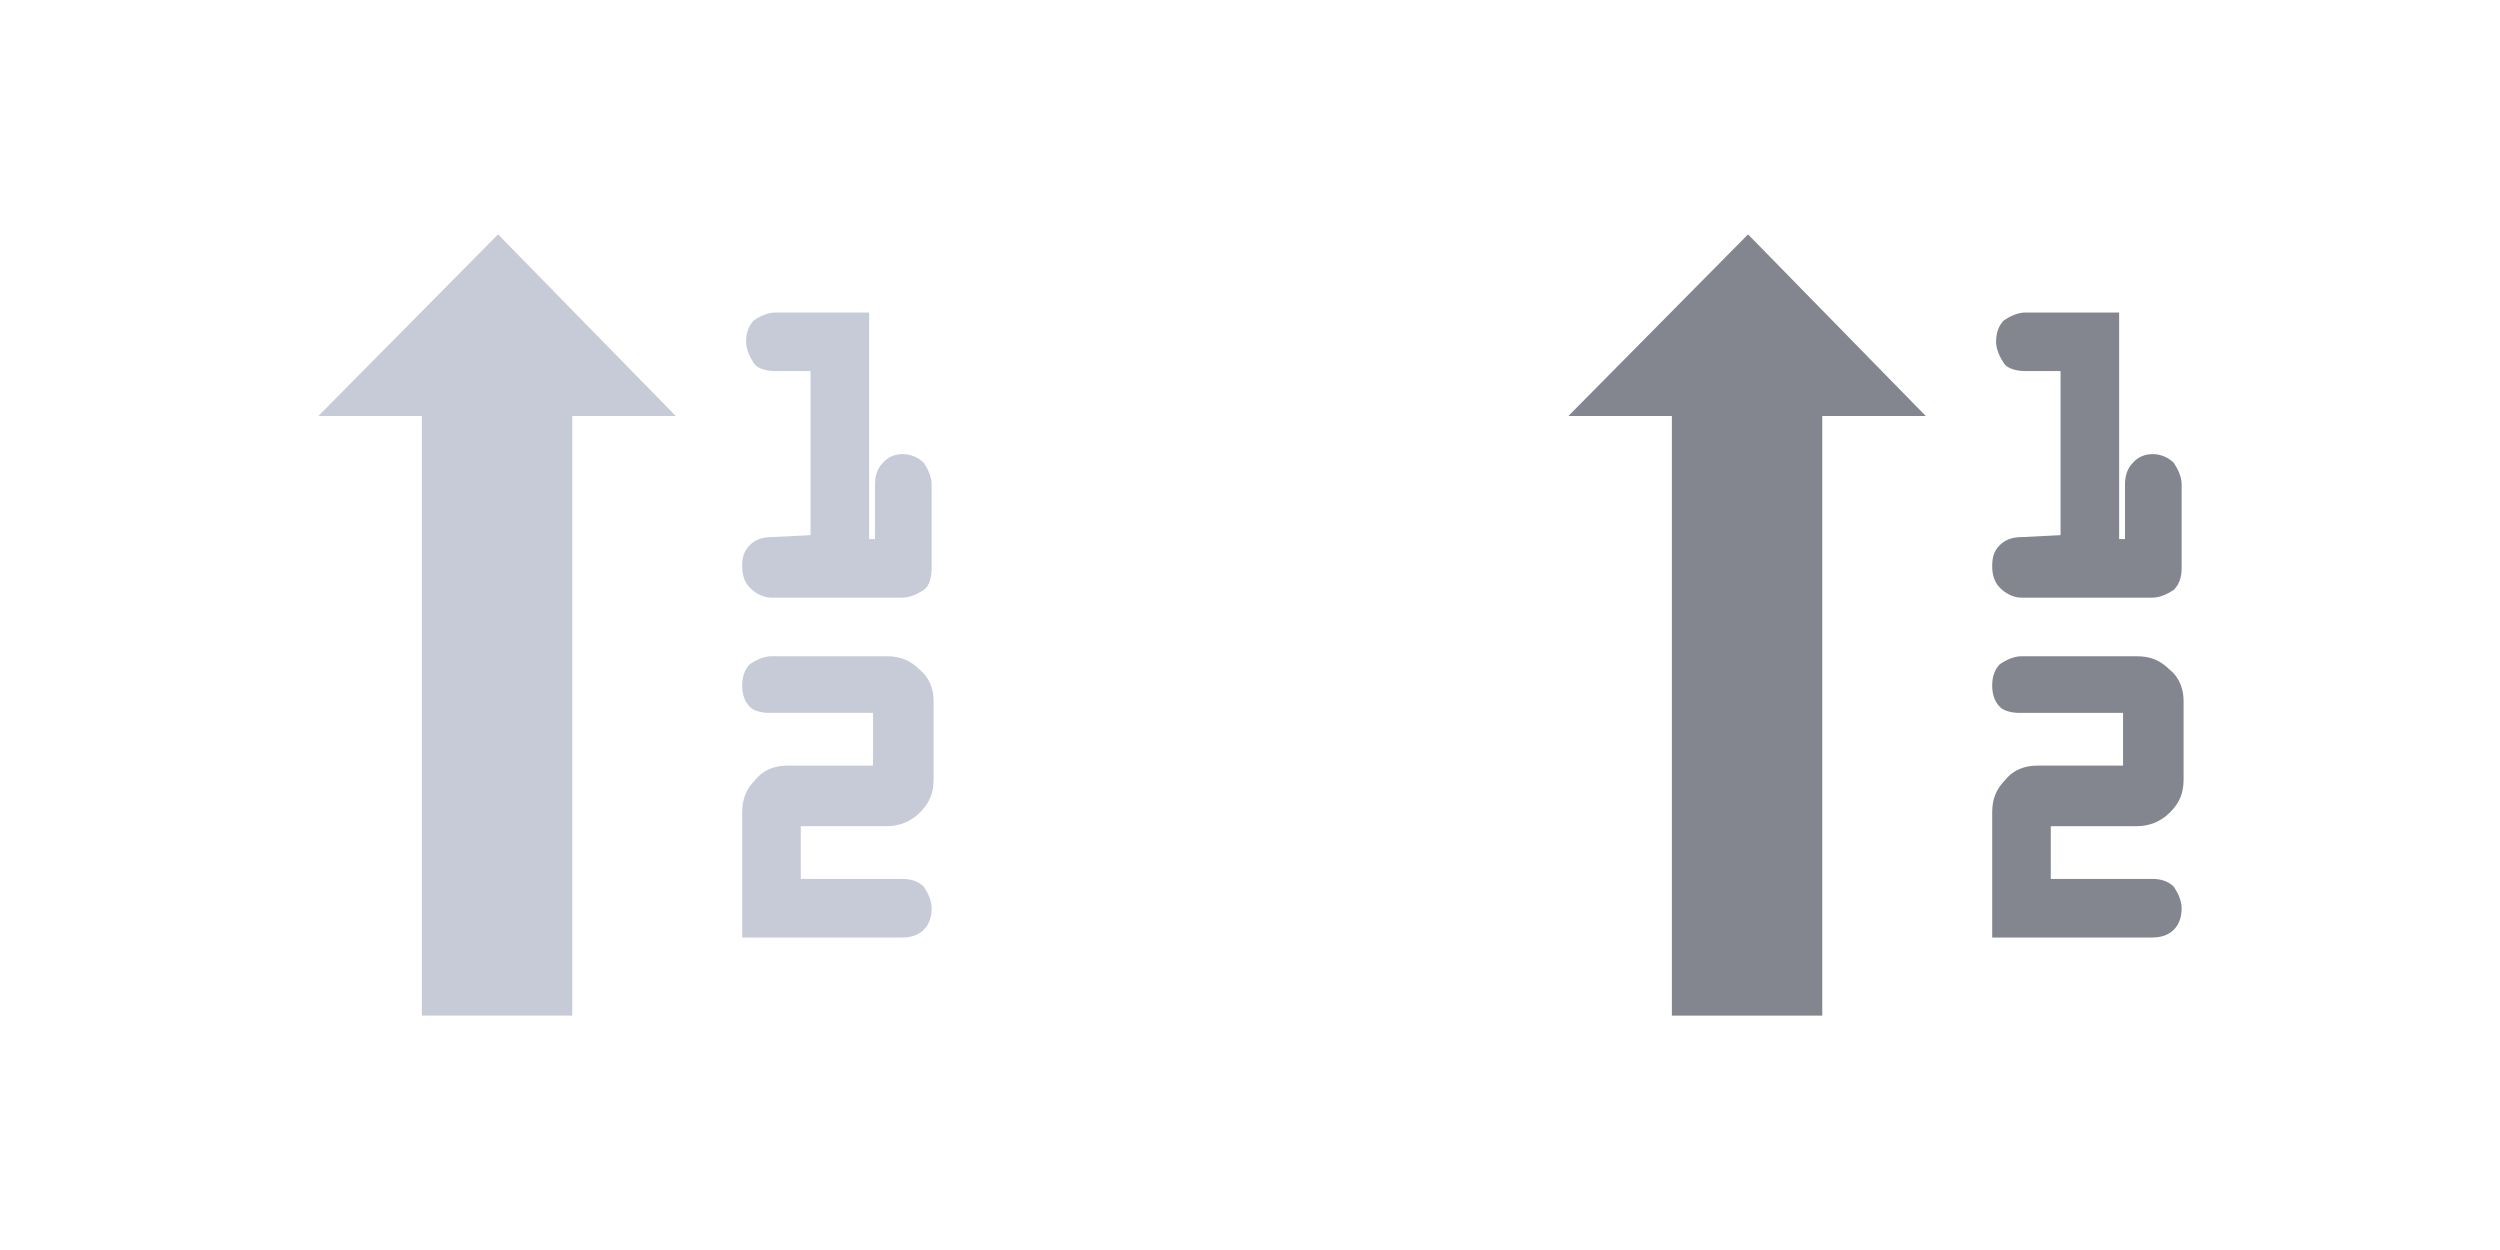
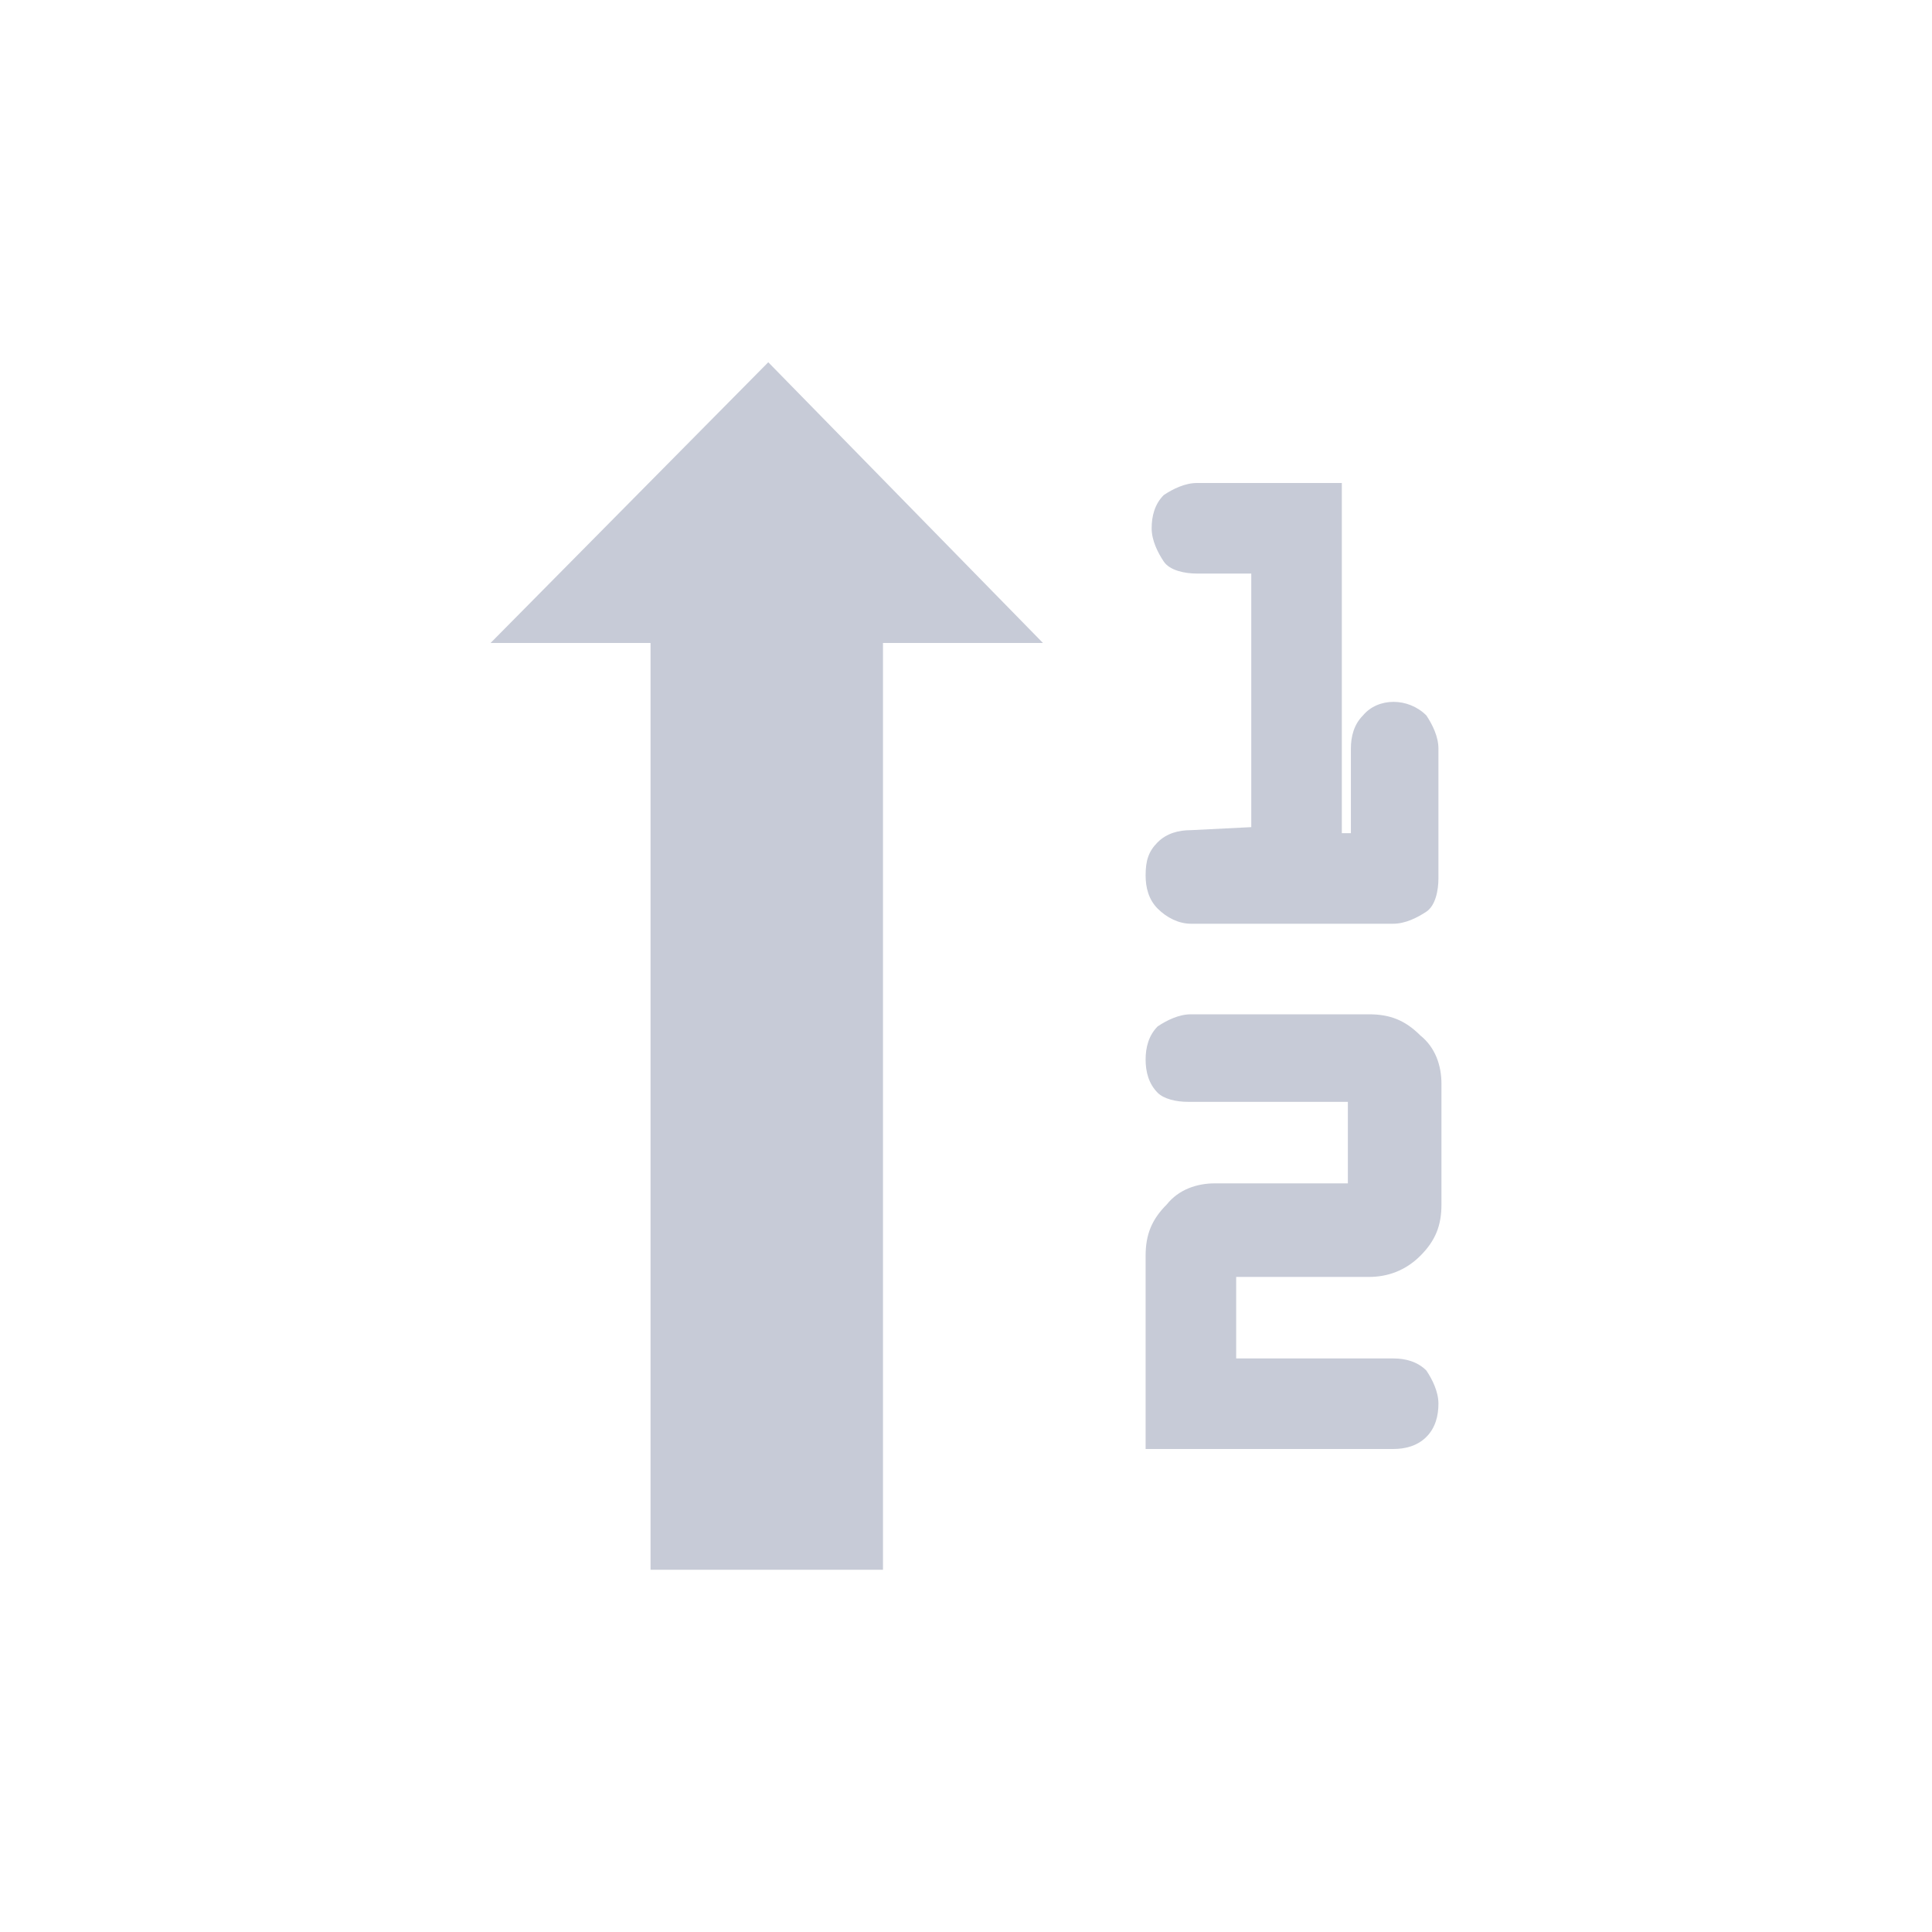
- <svg xmlns="http://www.w3.org/2000/svg" version="1.1" id="Layer_1" x="0px" y="0px" viewBox="0 0 128 64" style="enable-background:new 0 0 128 64;" xml:space="preserve">
+ <svg xmlns="http://www.w3.org/2000/svg" version="1.1" id="Layer_1" x="0px" y="0px" viewBox="0 0 64 64" style="enable-background:new 0 0 64 64;" xml:space="preserve">
  <style type="text/css">
	.st0{fill:#C7CBD7;}
- 	.st1{fill:#83868E;}
</style>
  <g>
-     <path class="st0" d="M39.5,27.5c-0.4,0-0.8,0.1-1.1,0.4c-0.3,0.3-0.4,0.6-0.4,1.1c0,0.4,0.1,0.8,0.4,1.1c0.3,0.3,0.7,0.5,1.1,0.5   h6.7c0.4,0,0.8-0.2,1.1-0.4s0.4-0.7,0.4-1.1v-4.3c0-0.4-0.2-0.8-0.4-1.1c-0.6-0.6-1.6-0.6-2.1,0c-0.3,0.3-0.4,0.7-0.4,1.1v2.8h-0.3   V16h-4.8c-0.4,0-0.8,0.2-1.1,0.4c-0.3,0.3-0.4,0.7-0.4,1.1c0,0.4,0.2,0.8,0.4,1.1s0.7,0.4,1.1,0.4h1.8v8.4L39.5,27.5L39.5,27.5z" />
-     <path class="st0" d="M39.4,36.5h5.3v2.7h-4.4c-0.6,0-1.2,0.2-1.6,0.7c-0.5,0.5-0.7,1-0.7,1.7V48h8.2c0.4,0,0.8-0.1,1.1-0.4   c0.3-0.3,0.4-0.7,0.4-1.1c0-0.4-0.2-0.8-0.4-1.1C47,45.1,46.6,45,46.2,45H41v-2.7h4.4c0.6,0,1.2-0.2,1.7-0.7c0.5-0.5,0.7-1,0.7-1.7   v-4c0-0.6-0.2-1.2-0.7-1.6c-0.5-0.5-1-0.7-1.7-0.7h-5.9c-0.4,0-0.8,0.2-1.1,0.4c-0.3,0.3-0.4,0.7-0.4,1.1c0,0.4,0.1,0.8,0.4,1.1   C38.6,36.4,39,36.5,39.4,36.5z" />
-     <polygon class="st0" points="21.6,52 29.3,52 29.3,21.3 34.6,21.3 25.5,12 16.3,21.3 21.6,21.3  " />
-   </g>
-   <g>
-     <path class="st1" d="M103.5,27.5c-0.4,0-0.8,0.1-1.1,0.4c-0.3,0.3-0.4,0.6-0.4,1.1c0,0.4,0.1,0.8,0.4,1.1c0.3,0.3,0.7,0.5,1.1,0.5   h6.7c0.4,0,0.8-0.2,1.1-0.4c0.3-0.3,0.4-0.7,0.4-1.1v-4.3c0-0.4-0.2-0.8-0.4-1.1c-0.6-0.6-1.6-0.6-2.1,0c-0.3,0.3-0.4,0.7-0.4,1.1   v2.8h-0.3V16h-4.8c-0.4,0-0.8,0.2-1.1,0.4c-0.3,0.3-0.4,0.7-0.4,1.1c0,0.4,0.2,0.8,0.4,1.1s0.7,0.4,1.1,0.4h1.8v8.4L103.5,27.5   L103.5,27.5z" />
-     <path class="st1" d="M103.4,36.5h5.3v2.7h-4.4c-0.6,0-1.2,0.2-1.6,0.7c-0.5,0.5-0.7,1-0.7,1.7V48h8.2c0.4,0,0.8-0.1,1.1-0.4   c0.3-0.3,0.4-0.7,0.4-1.1c0-0.4-0.2-0.8-0.4-1.1c-0.3-0.3-0.7-0.4-1.1-0.4H105v-2.7h4.4c0.6,0,1.2-0.2,1.7-0.7   c0.5-0.5,0.7-1,0.7-1.7v-4c0-0.6-0.2-1.2-0.7-1.6c-0.5-0.5-1-0.7-1.7-0.7h-5.9c-0.4,0-0.8,0.2-1.1,0.4c-0.3,0.3-0.4,0.7-0.4,1.1   c0,0.4,0.1,0.8,0.4,1.1C102.6,36.4,103,36.5,103.4,36.5z" />
-     <polygon class="st1" points="85.6,52 93.3,52 93.3,21.3 98.6,21.3 89.5,12 80.3,21.3 85.6,21.3  " />
+     <path class="st0" d="M39.45,27.5c-0.4,0-0.8,0.1-1.1,0.4c-0.3,0.3-0.4,0.6-0.4,1.1c0,0.4,0.1,0.8,0.4,1.1c0.3,0.3,0.7,0.5,1.1,0.5   h6.7c0.4,0,0.8-0.2,1.1-0.4c0.3-0.2,0.4-0.7,0.4-1.1v-4.3c0-0.4-0.2-0.8-0.4-1.1c-0.6-0.6-1.6-0.6-2.1,0c-0.3,0.3-0.4,0.7-0.4,1.1   v2.8h-0.3V16h-4.8c-0.4,0-0.8,0.2-1.1,0.4c-0.3,0.3-0.4,0.7-0.4,1.1s0.2,0.8,0.4,1.1c0.2,0.3,0.7,0.4,1.1,0.4h1.8v8.4L39.45,27.5   L39.45,27.5z" />
+     <path class="st0" d="M39.35,36.5h5.3v2.7h-4.4c-0.6,0-1.2,0.2-1.6,0.7c-0.5,0.5-0.7,1-0.7,1.7V48h8.2c0.4,0,0.8-0.1,1.1-0.4   c0.3-0.3,0.4-0.7,0.4-1.1c0-0.4-0.2-0.8-0.4-1.1c-0.3-0.3-0.7-0.4-1.1-0.4h-5.2v-2.7h4.4c0.6,0,1.2-0.2,1.7-0.7s0.7-1,0.7-1.7v-4   c0-0.6-0.2-1.2-0.7-1.6c-0.5-0.5-1-0.7-1.7-0.7h-5.9c-0.4,0-0.8,0.2-1.1,0.4c-0.3,0.3-0.4,0.7-0.4,1.1c0,0.4,0.1,0.8,0.4,1.1   C38.55,36.4,38.95,36.5,39.35,36.5z" />
+     <polygon class="st0" points="21.55,52 29.25,52 29.25,21.3 34.55,21.3 25.45,12 16.25,21.3 21.55,21.3  " />
  </g>
</svg>
